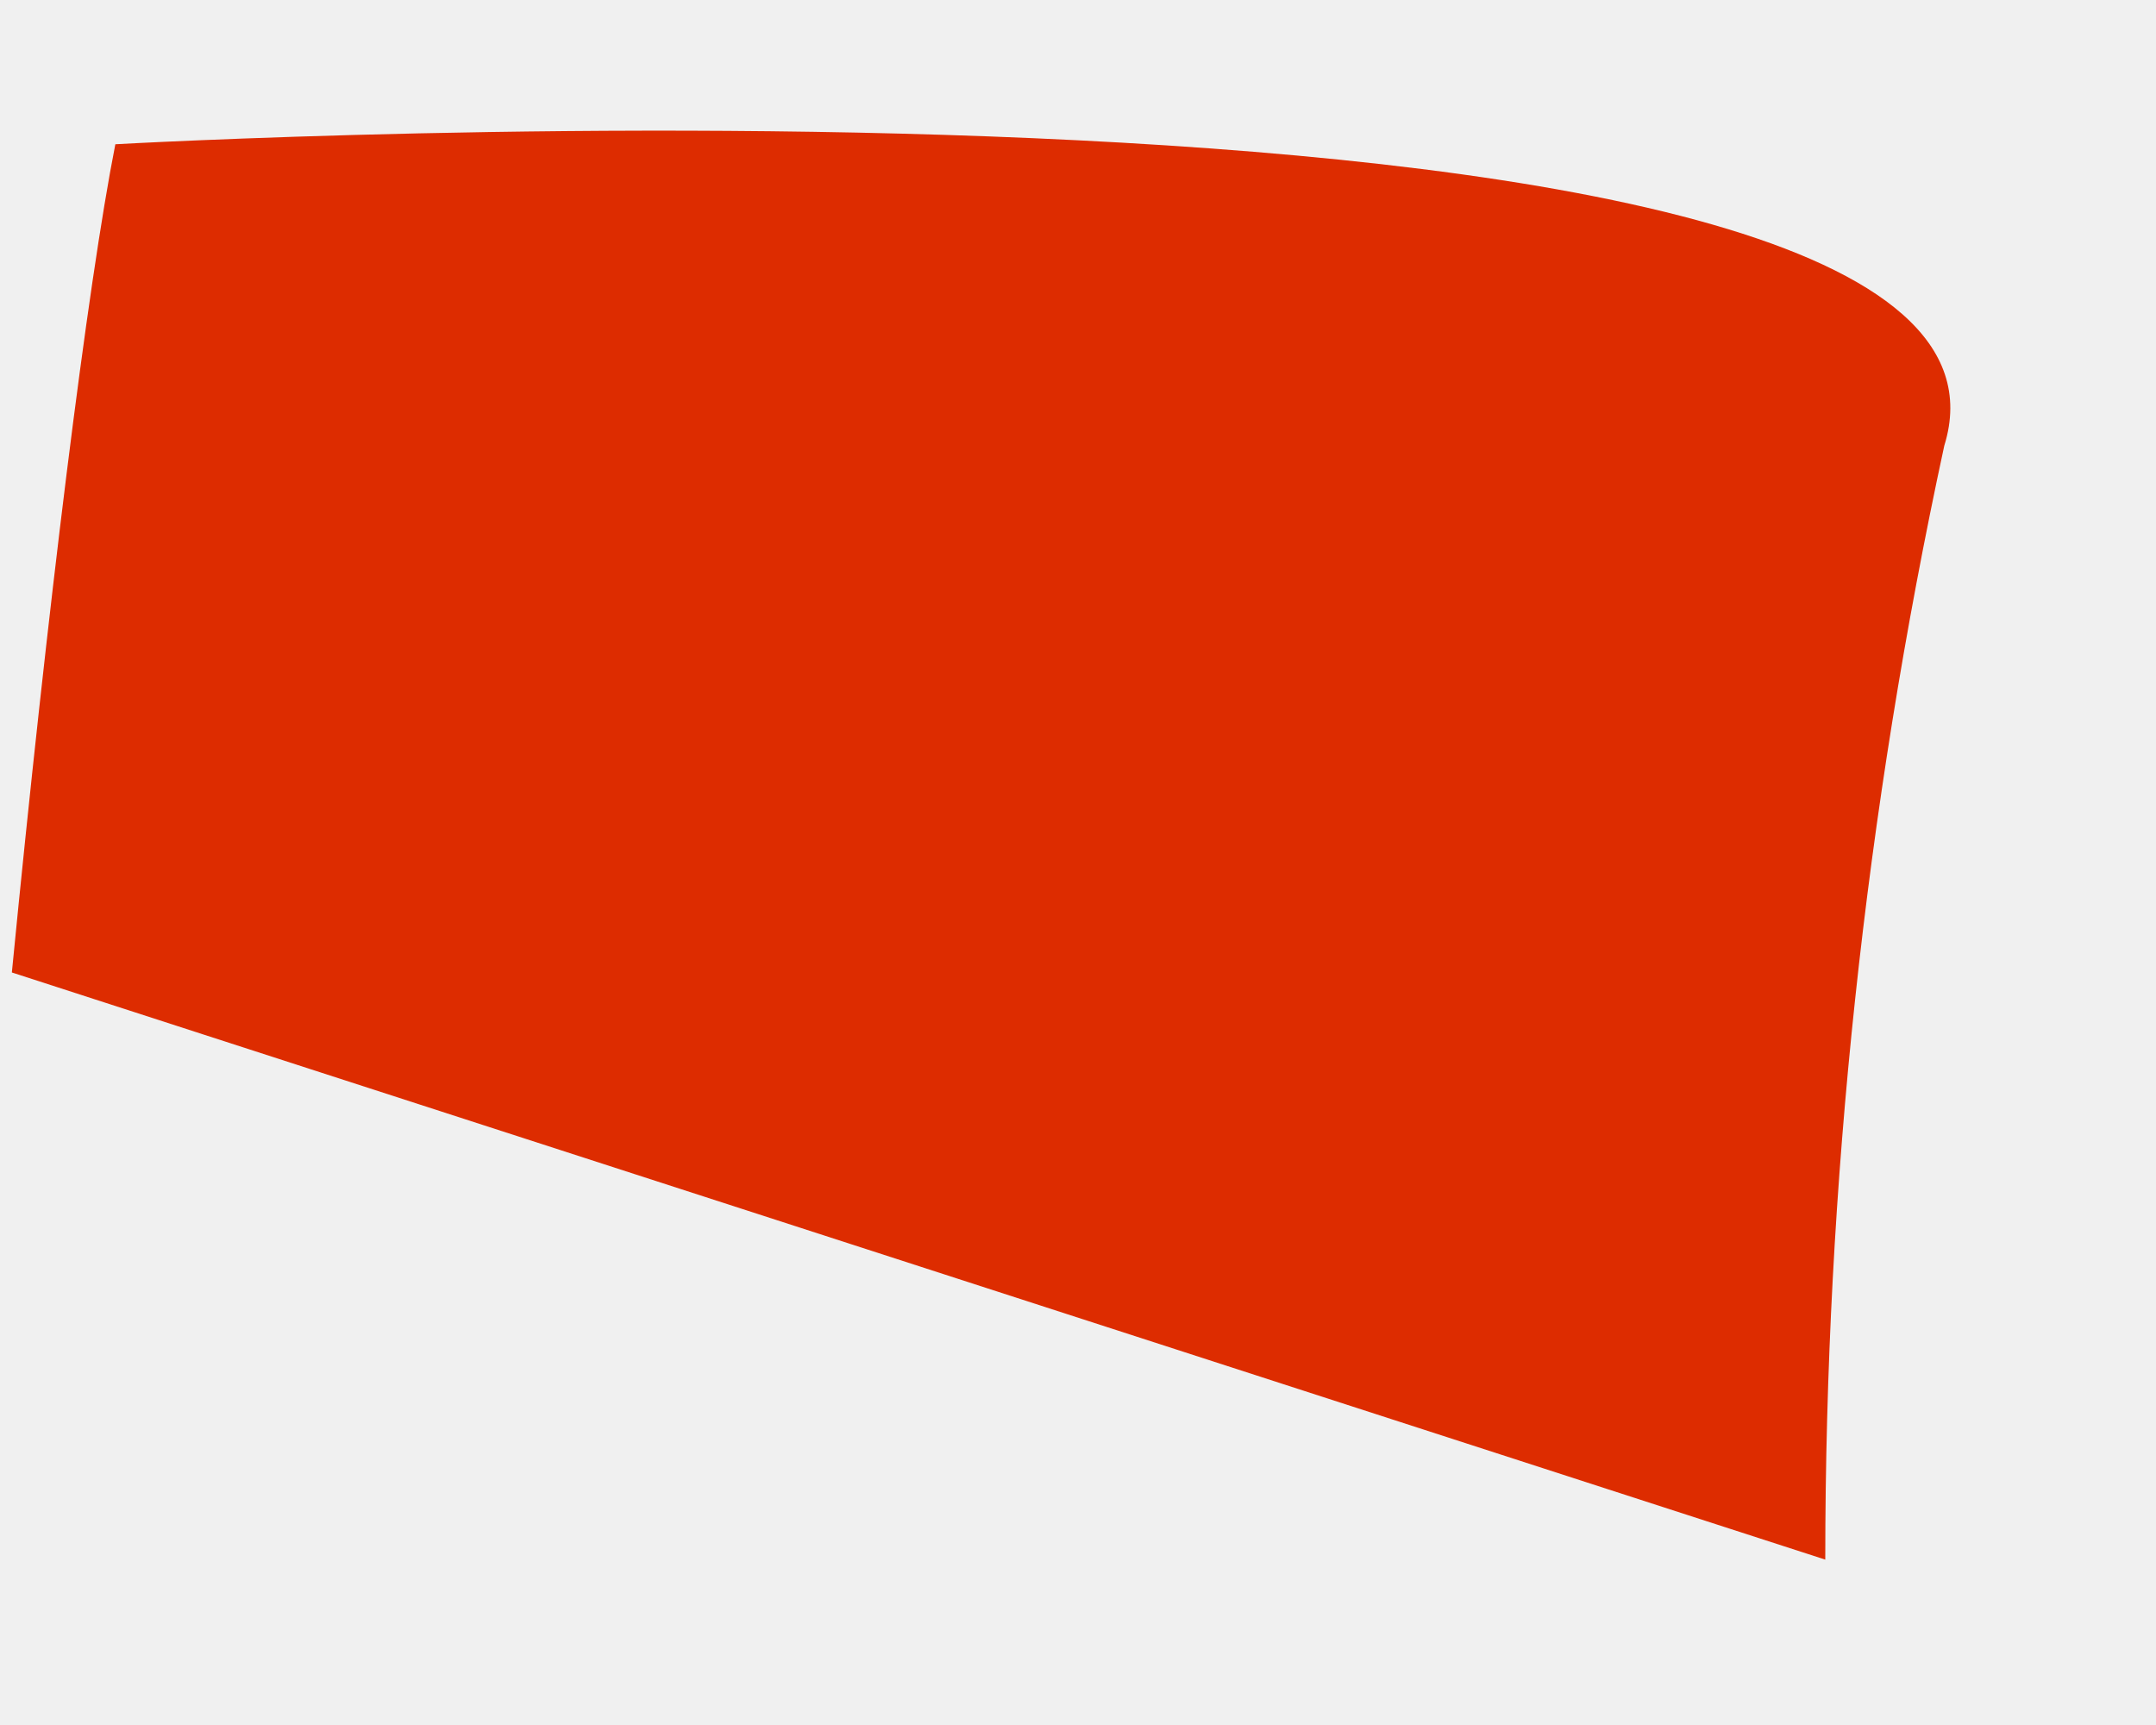
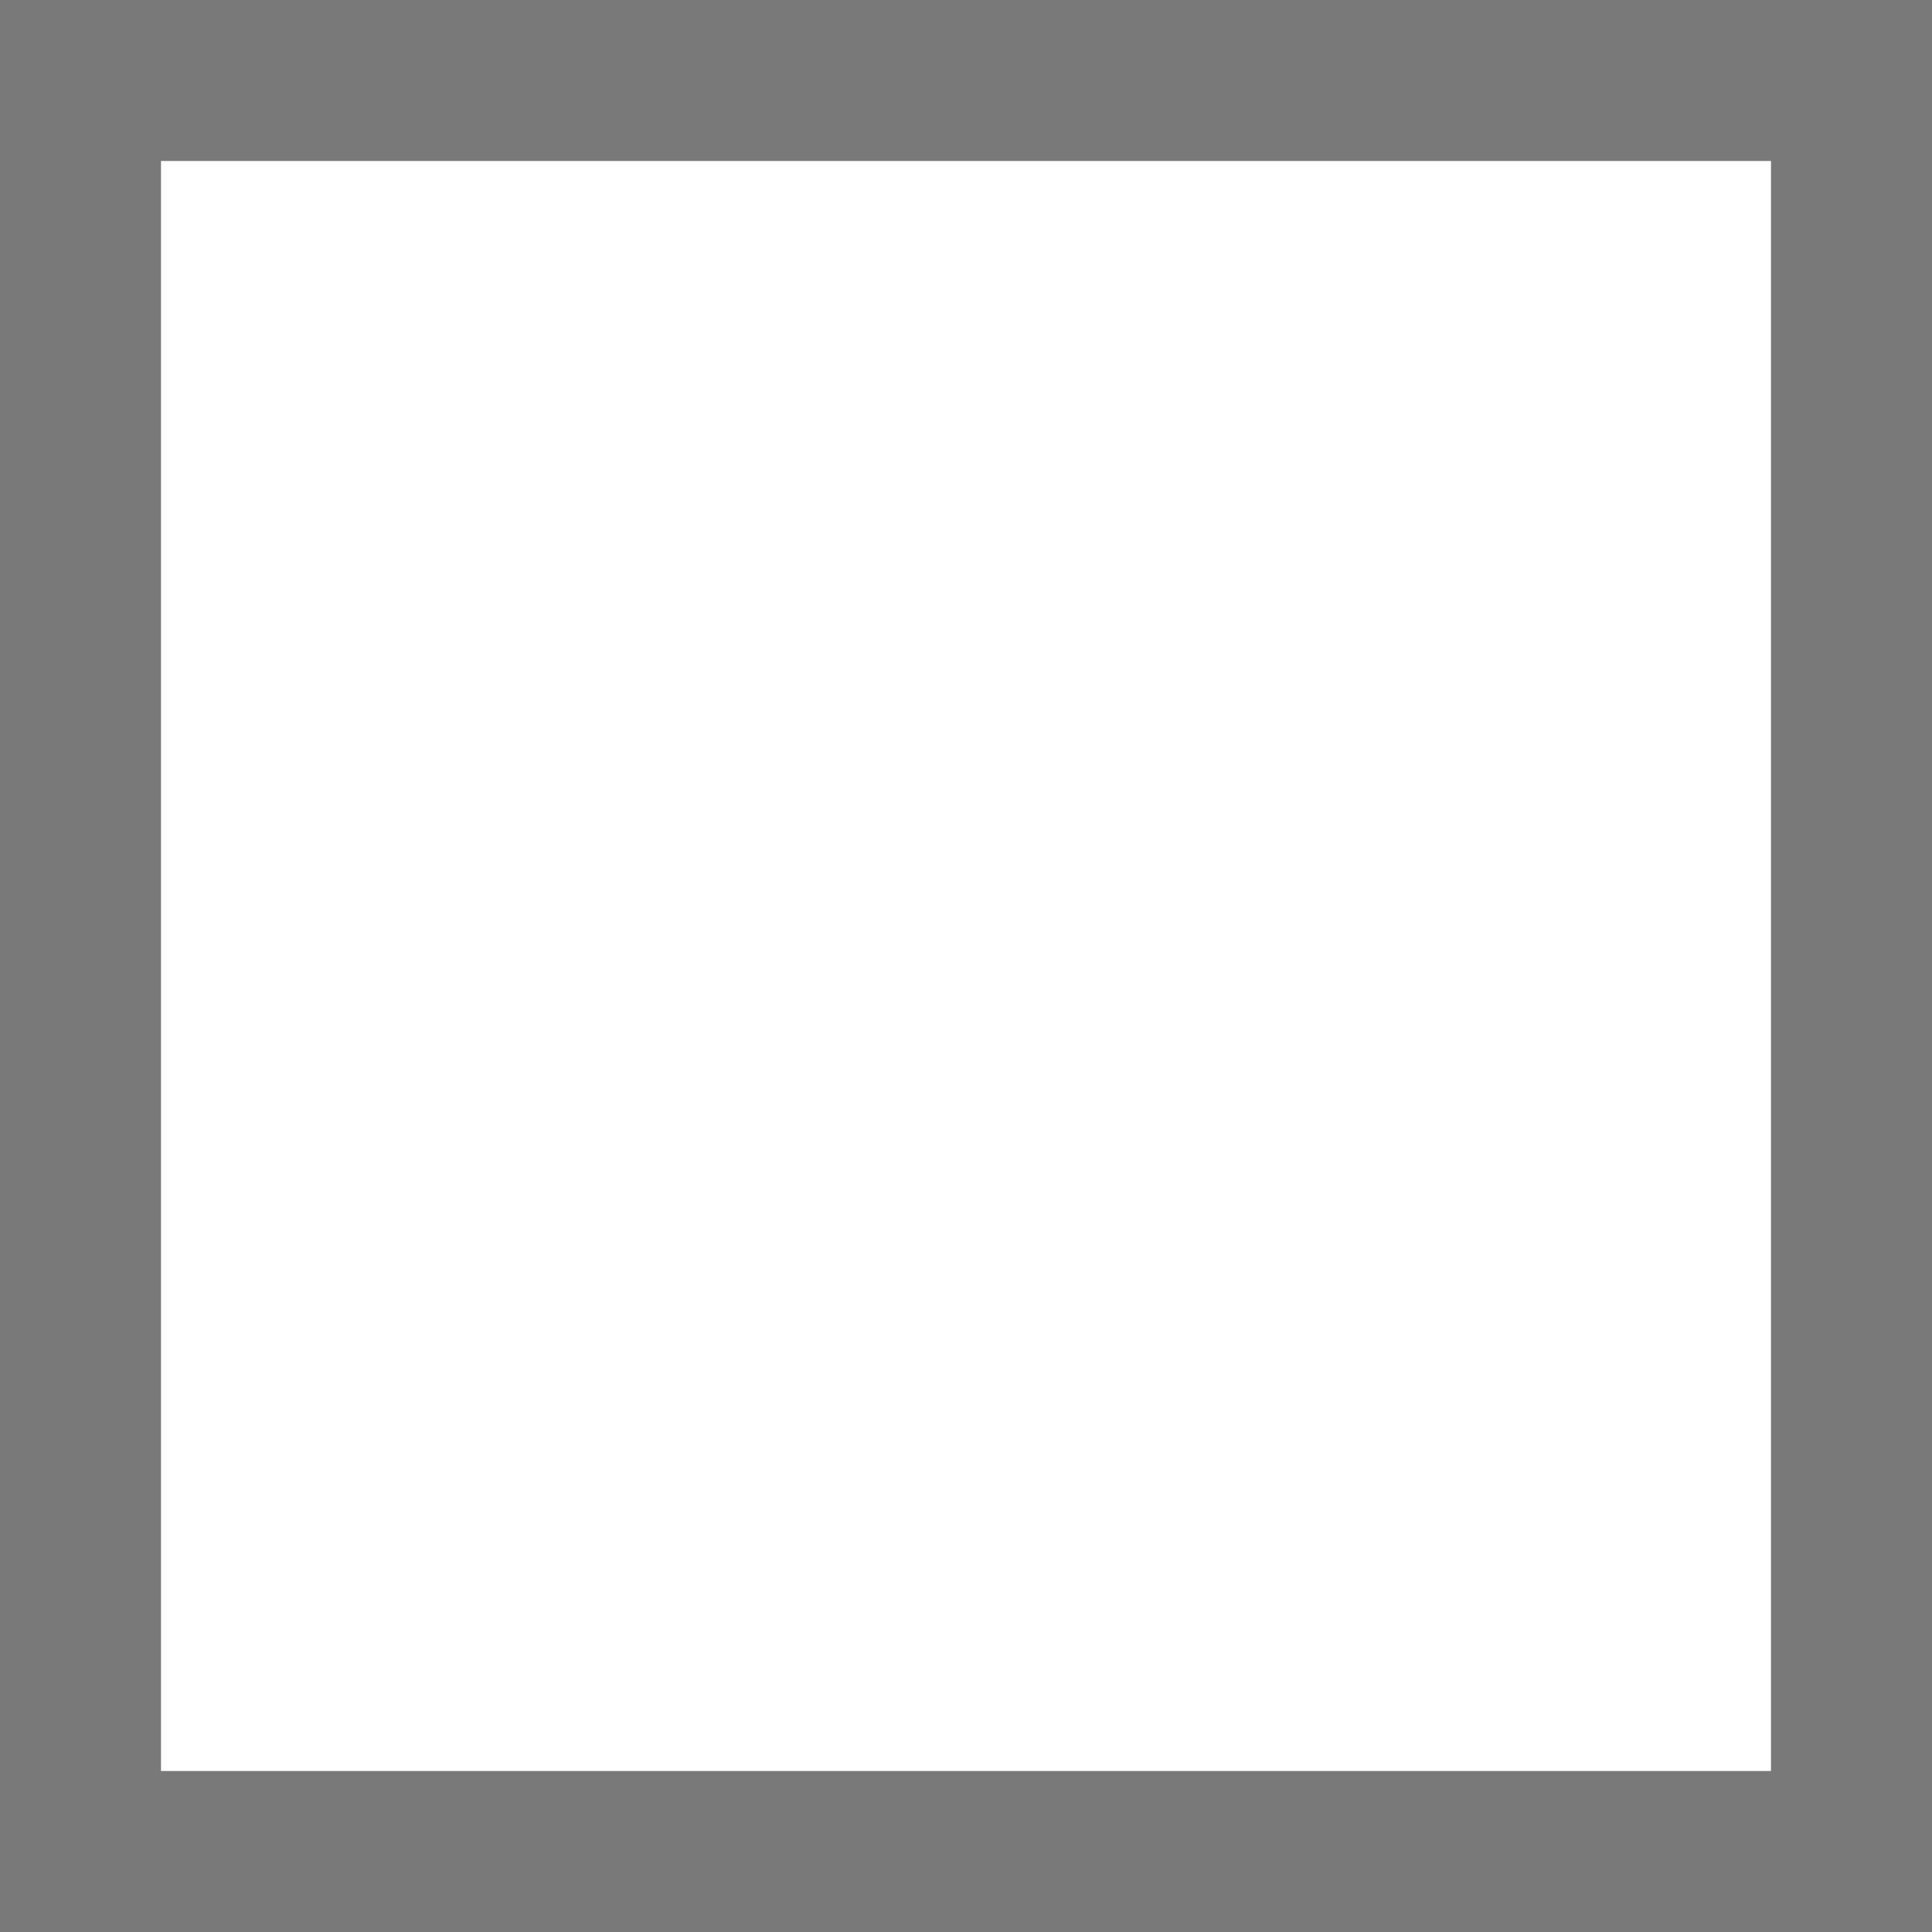
- <svg xmlns="http://www.w3.org/2000/svg" version="1.1" width="10px" height="8px">
-   <g transform="matrix(1 0 0 1 -2232 -1448 )">
-     <path d="M 0.535 0.669  C 0.406 1.322  0.22 2.819  0.055 4.51  L 8.466 7.233  C 8.466 5.496  8.651 3.764  9.018 2.067  C 9.613 0.154  0.535 0.669  0.535 0.669  Z " fill-rule="nonzero" fill="#dd2c00" stroke="none" transform="matrix(1 0 0 1 2232 1448 )" />
-   </g>
+ <svg xmlns="http://www.w3.org/2000/svg" version="1.1" width="12px" height="12px" viewBox="178 477  12 12">
+   <path d="M 178.5 477.5  L 189.5 477.5  L 189.5 488.5  L 178.5 488.5  L 178.5 477.5  Z " fill-rule="nonzero" fill="#ffffff" stroke="none" />
+   <path d="M 178.5 477.5  L 189.5 477.5  L 189.5 488.5  L 178.5 488.5  L 178.5 477.5  Z " stroke-width="1" stroke="#797979" fill="none" />
</svg>
